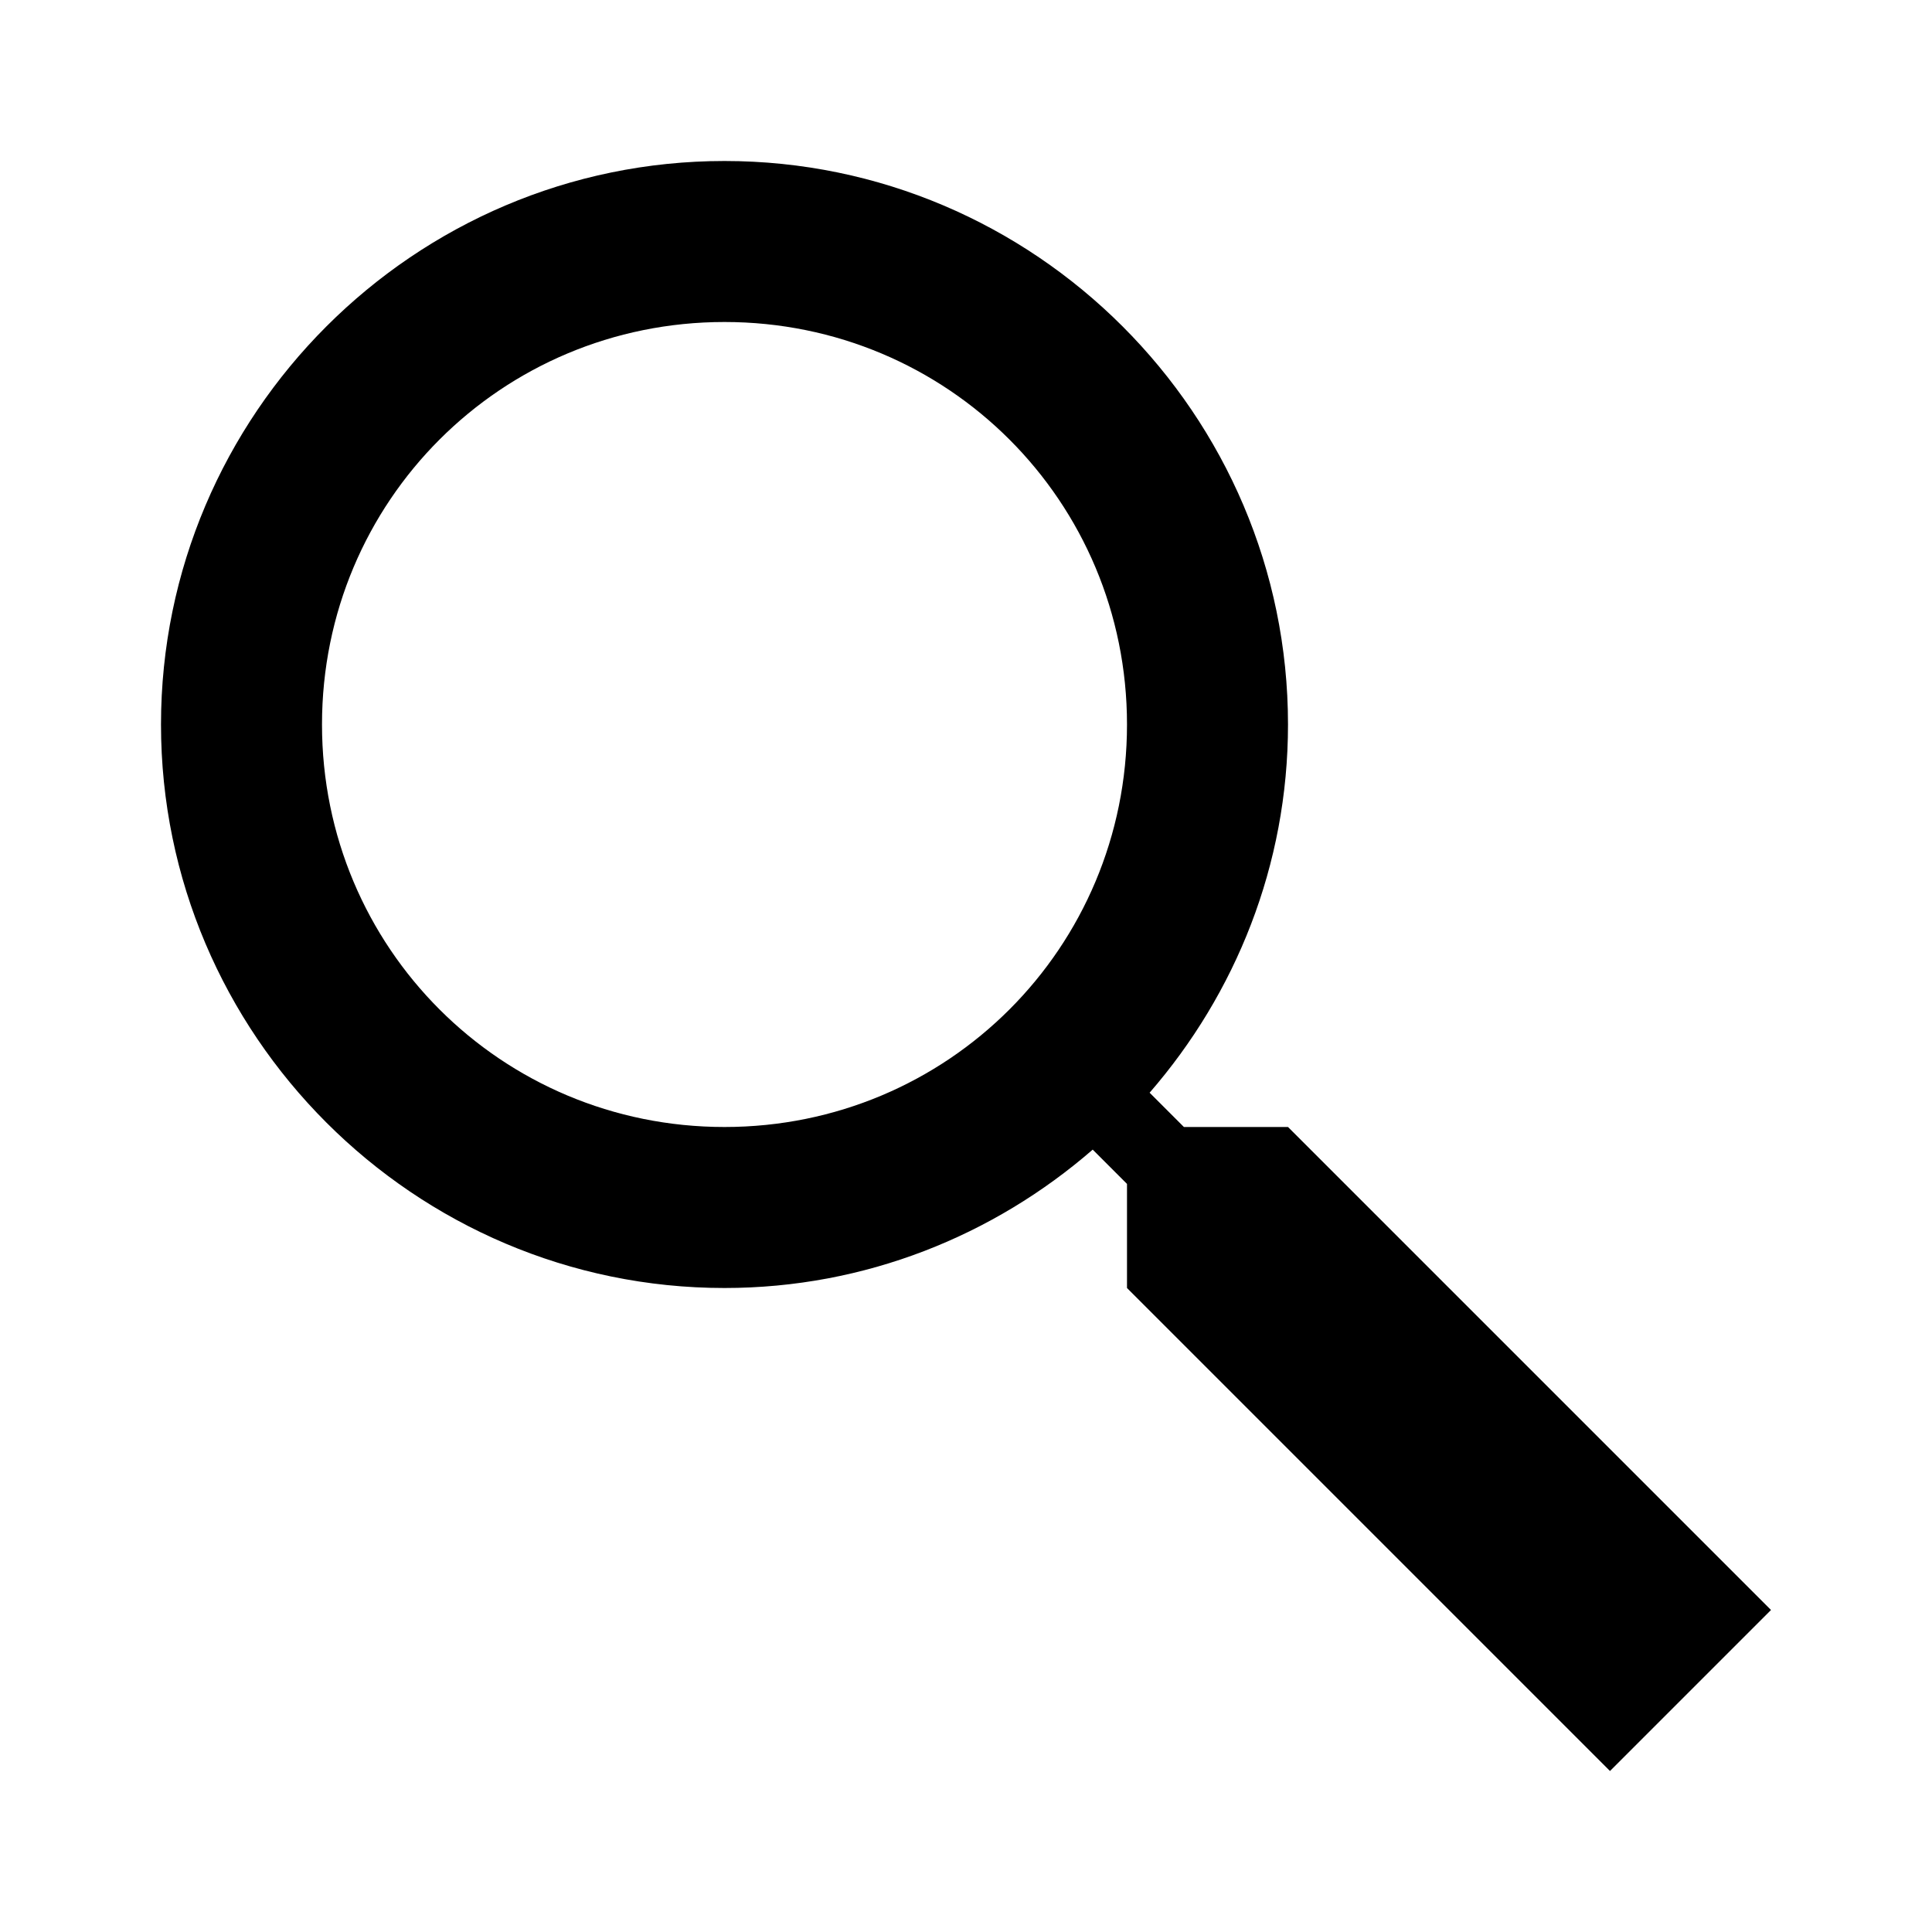
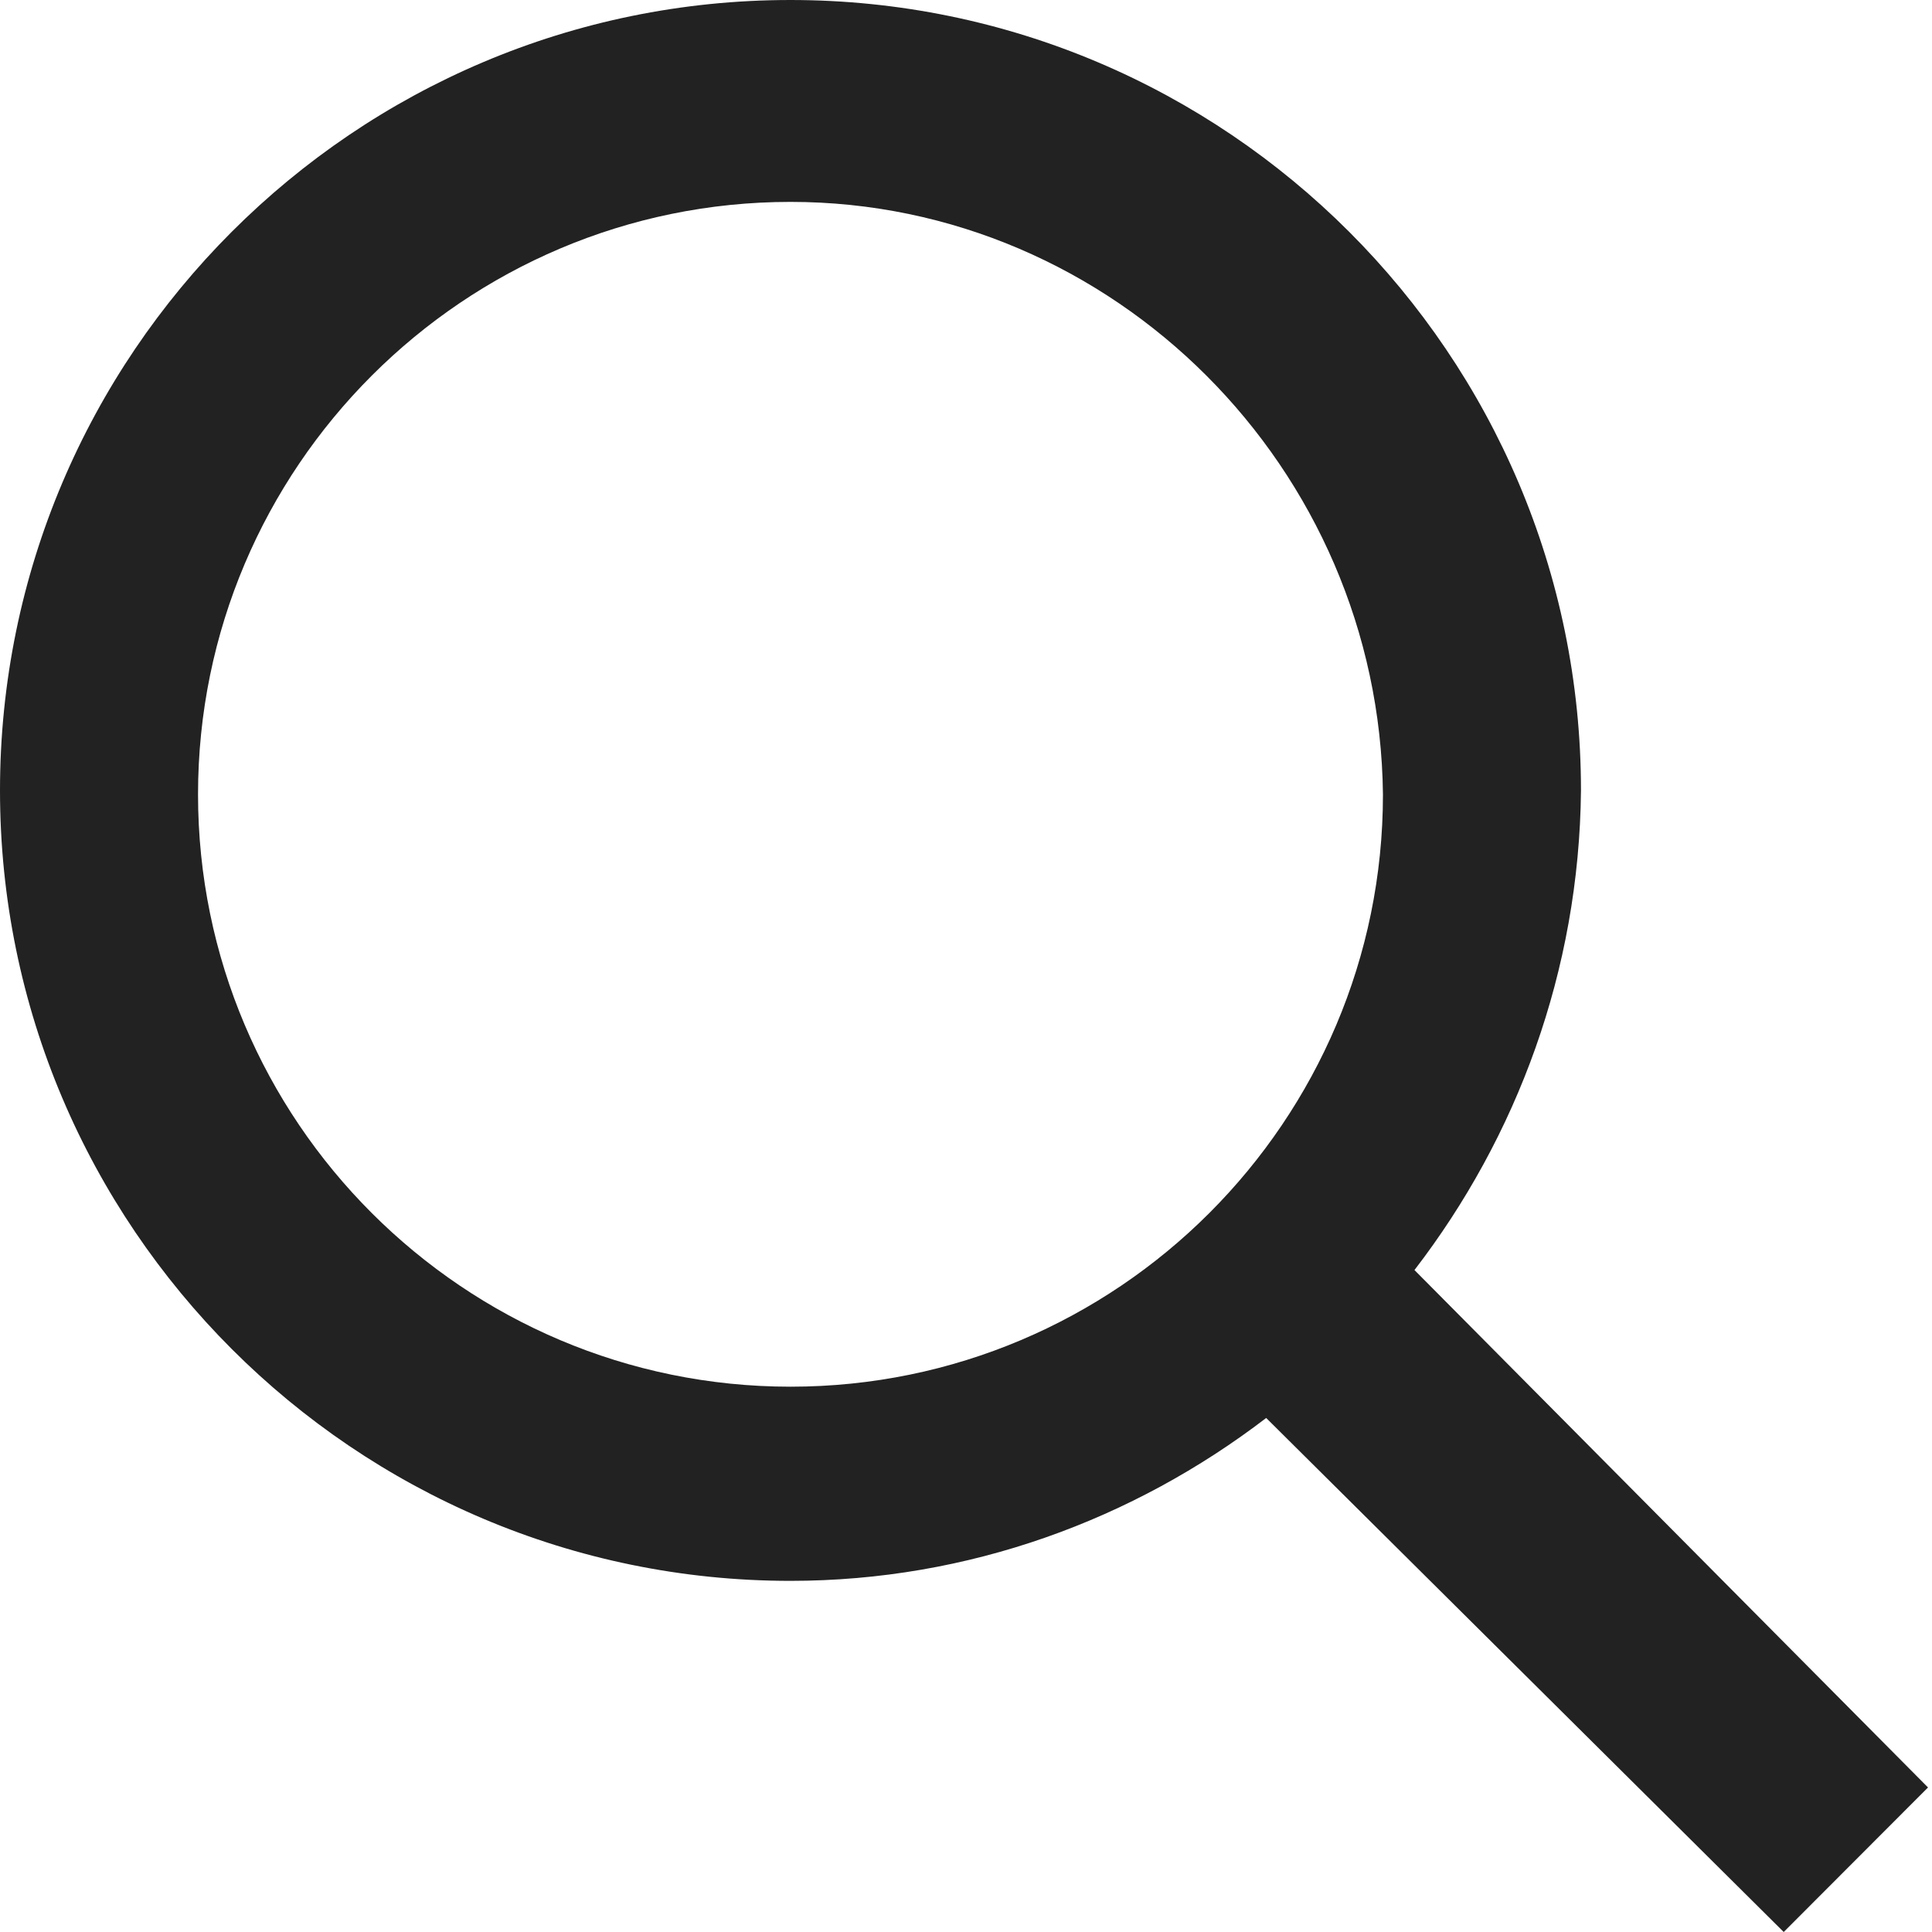
- <svg xmlns="http://www.w3.org/2000/svg" fill="#000000" viewBox="0 0 24 24" width="384px" height="384px">
-   <path d="M 9 2 C 5.146 2 2 5.146 2 9 C 2 12.854 5.146 16 9 16 C 10.748 16 12.345 15.348 13.574 14.281 L 14 14.707 L 14 16 L 20 22 L 22 20 L 16 14 L 14.707 14 L 14.281 13.574 C 15.348 12.345 16 10.748 16 9 C 16 5.146 12.854 2 9 2 z M 9 4 C 11.773 4 14 6.227 14 9 C 14 11.773 11.773 14 9 14 C 6.227 14 4 11.773 4 9 C 4 6.227 6.227 4 9 4 z" />
+ <svg xmlns="http://www.w3.org/2000/svg" version="1.1" x="0px" y="0px" width="16px" height="16px" viewBox="0 0 16 16" enable-background="new 0 0 16 16" xml:space="preserve">
+   <path fill="#222222" d="M15.967,14.803l-4.253-4.285c0.848-1.103,1.364-2.477,1.379-3.971C13.093,2.937,10.156,0,6.546,0  S0,2.937,0,6.546c0,3.609,2.937,6.546,6.546,6.546c1.477,0,2.84-0.507,3.94-1.349L14.772,16L15.967,14.803z M1.64,6.579  c0-2.706,2.201-4.907,4.907-4.907c2.675,0,4.876,2.203,4.906,4.907c0,2.706-2.2,4.905-4.906,4.905S1.64,9.284,1.64,6.579z" />
</svg>
